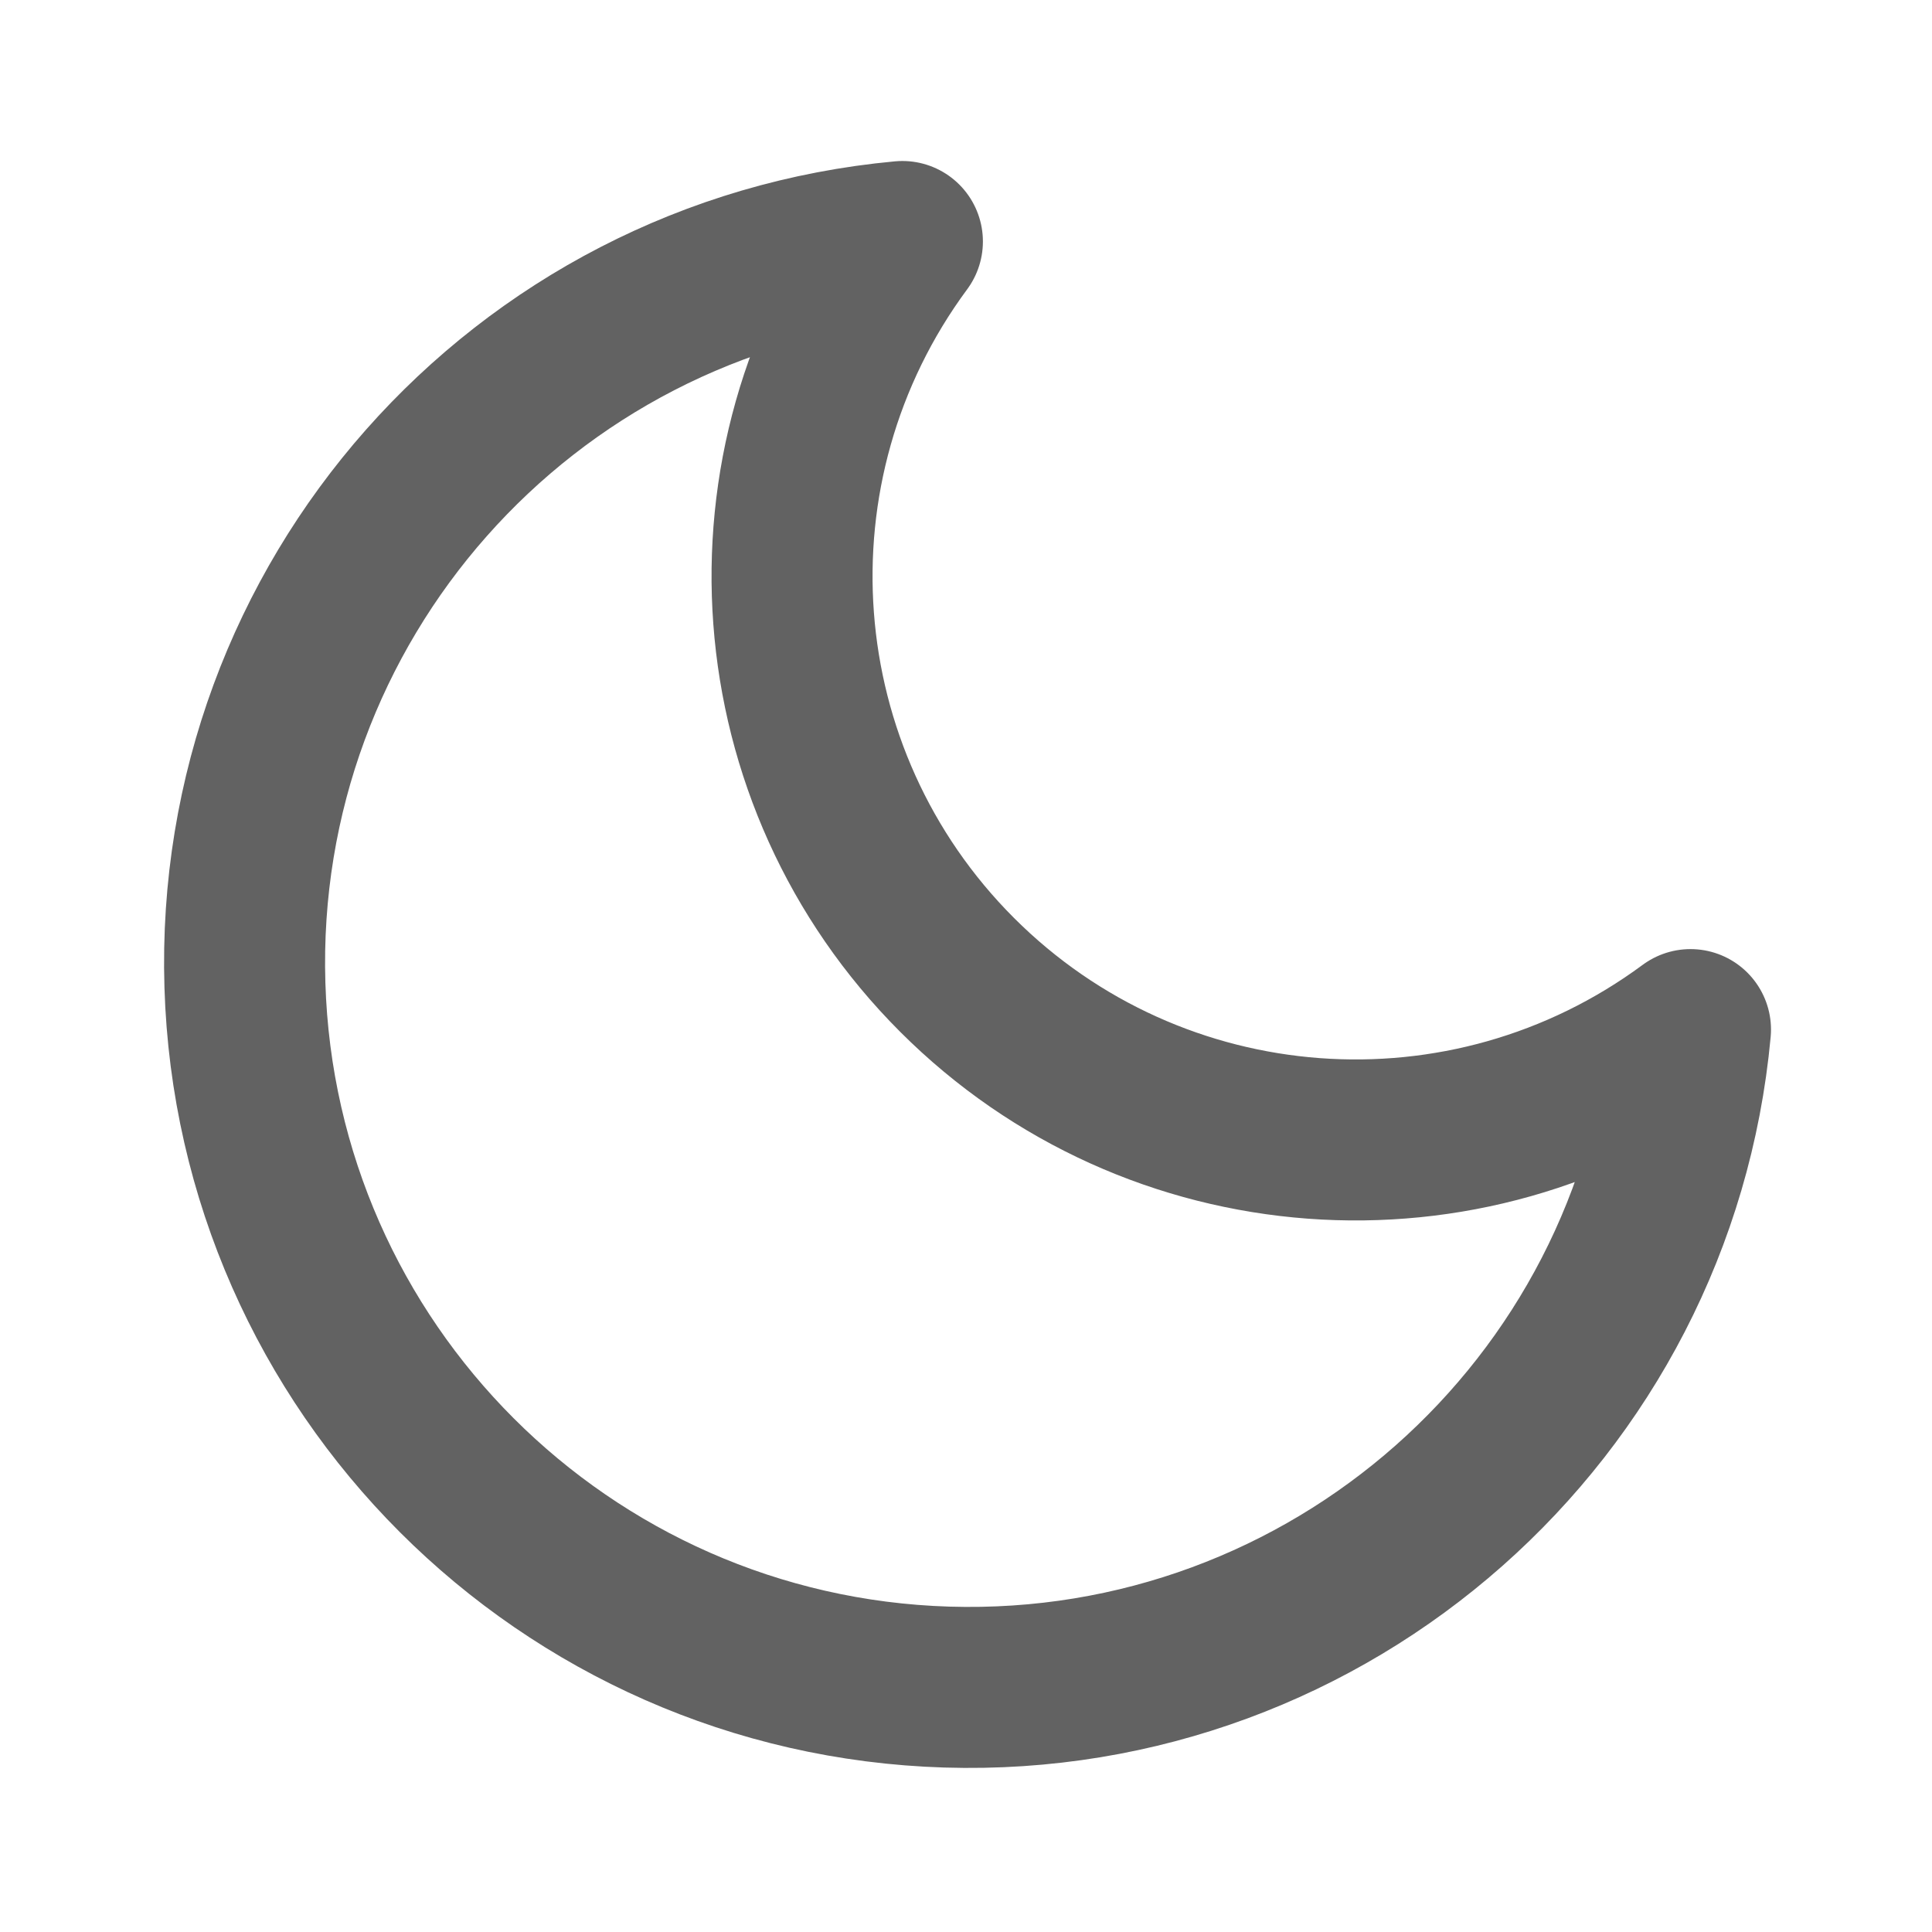
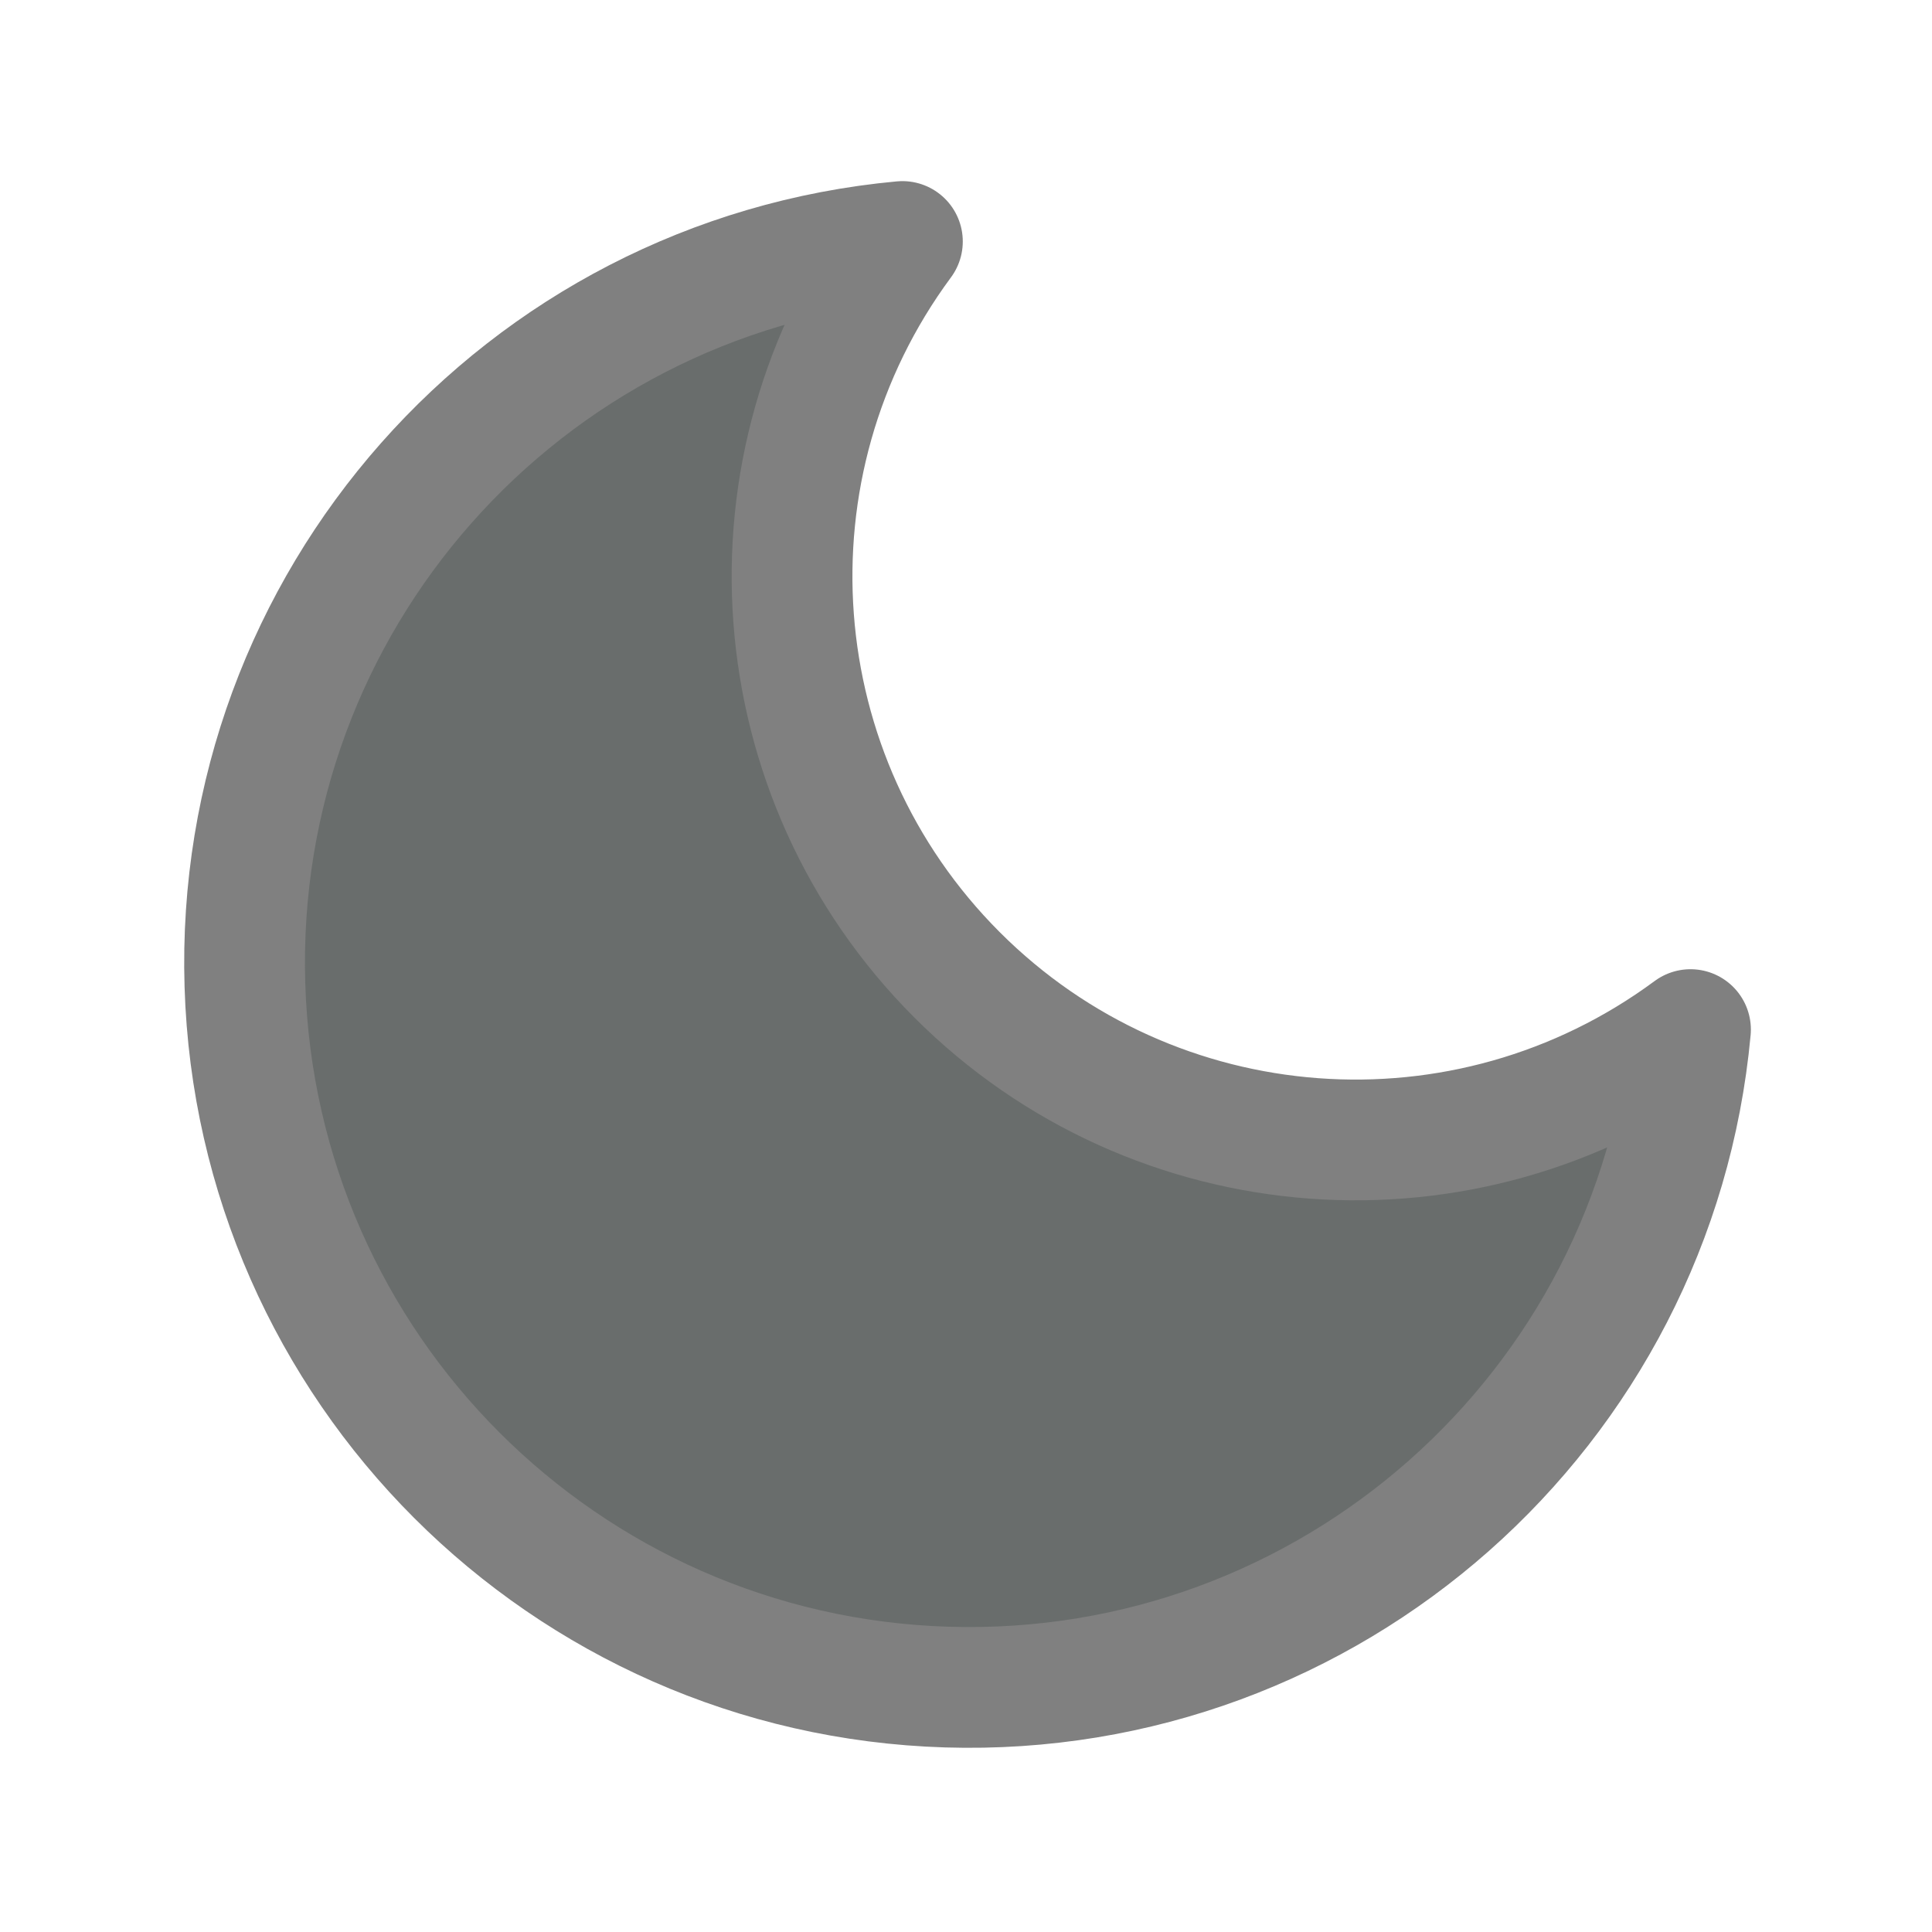
- <svg xmlns="http://www.w3.org/2000/svg" width="28" height="28" viewBox="0 0 24 24" fill="none" stroke="#626262" stroke-width="2" stroke-linecap="round" stroke-linejoin="round" class="feather feather-moon">
+ <svg xmlns="http://www.w3.org/2000/svg" width="28" height="28" viewBox="0 0 24 24" fill="#696d6c" stroke="grey" stroke-width="1.5" stroke-linecap="round" stroke-linejoin="round" class="feather feather-moon">
  <path d="M21 12.79A9 9 0 1 1 11.21 3 7 7 0 0 0 21 12.79z" />
</svg>
